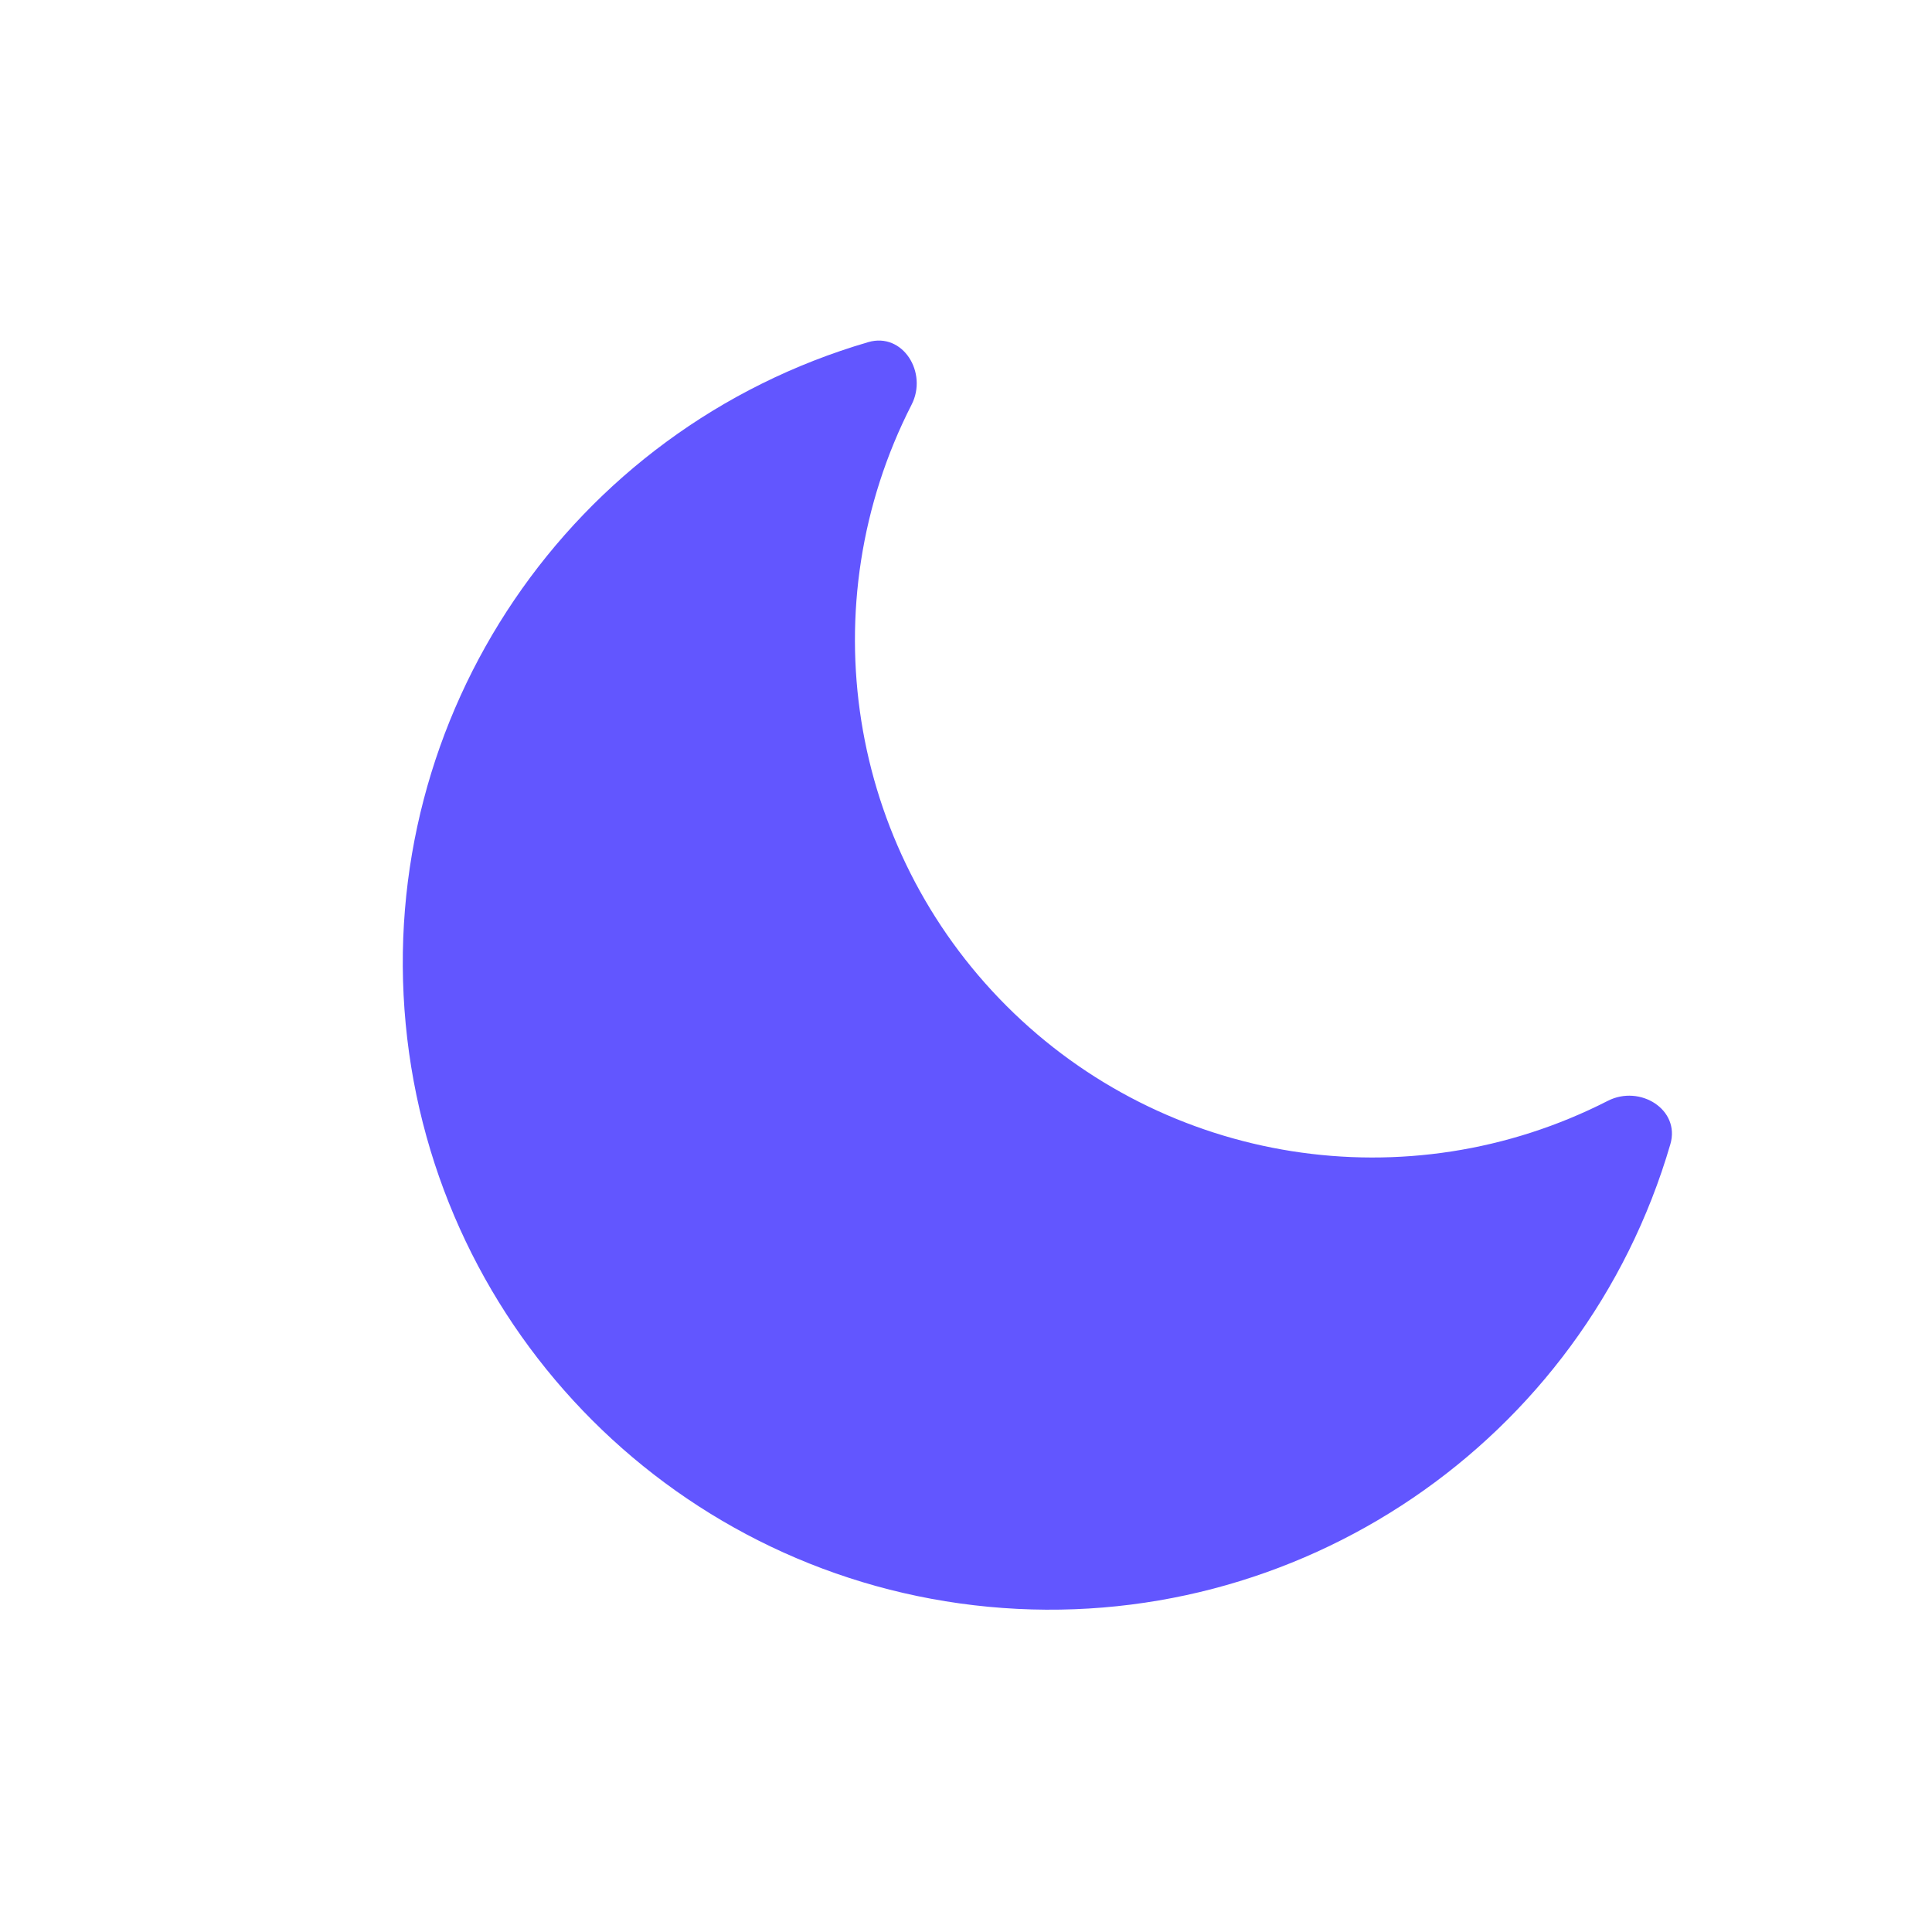
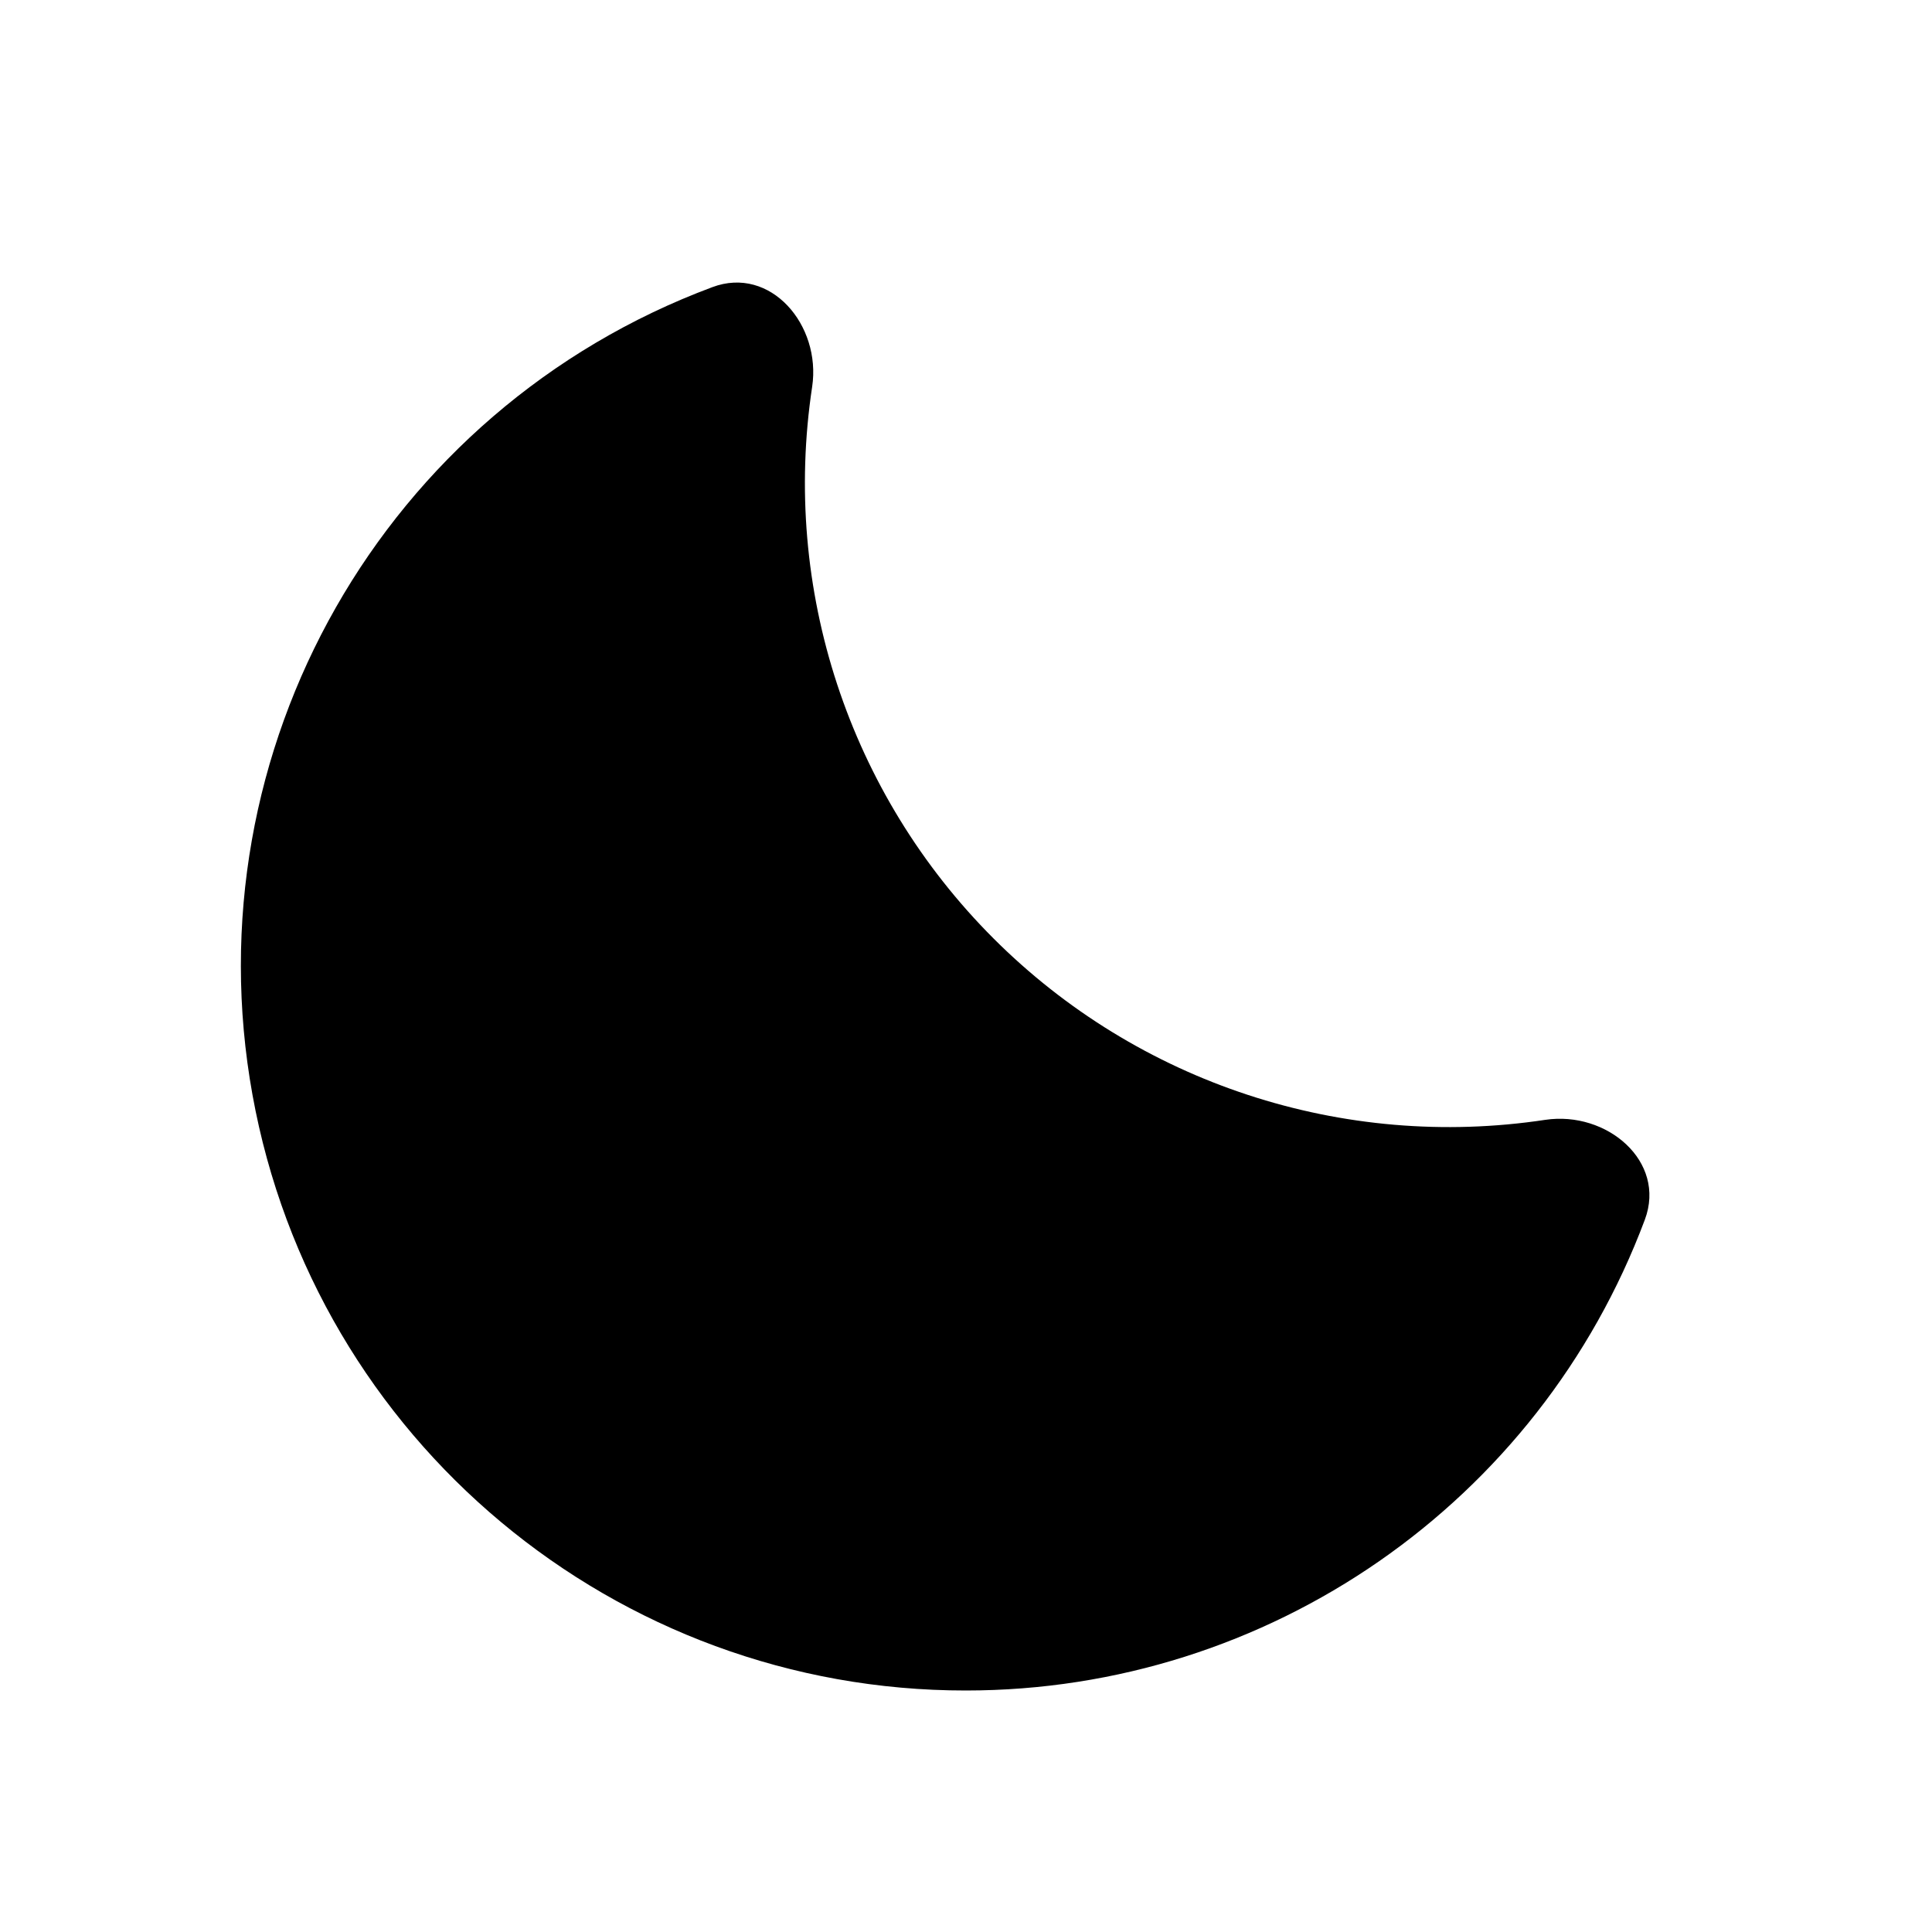
<svg xmlns="http://www.w3.org/2000/svg" width="24" height="24" fill="none">
-   <path d="M20.75 14.213c.125-.43-.378-.742-.777-.538a6.428 6.428 0 01-8.649-8.648c.204-.398-.108-.902-.538-.777a8.034 8.034 0 109.964 9.963z" fill="#6256FF" />
+   <path d="M20.433 15.151c.27-.724-.472-1.354-1.237-1.24a8 8 0 0 1-9.107-9.107c.114-.765-.516-1.508-1.24-1.237A9 9 0 0 0 12 21a9.004 9.004 0 0 0 8.433-5.849z" fill="#000" />
</svg>
